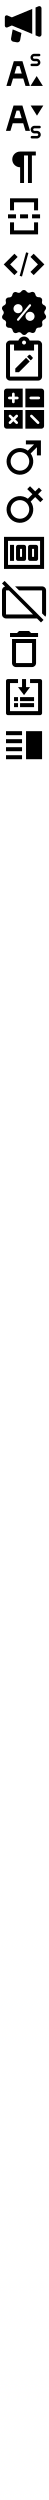
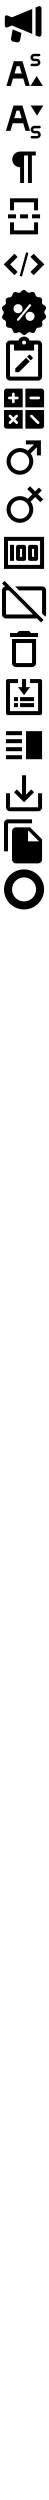
<svg xmlns="http://www.w3.org/2000/svg" width="24" height="1248" viewBox="0 0 24 1248">
  <svg width="24" height="24" viewBox="0 0 24 24" id="ic_megaphone_24px" y="0">
    <path d="M5.511,19.224a1.36,1.36,0,0,0,1.103,1.575l1.868.329a1.36,1.36,0,0,0,1.575-1.103l.634-3.533L6.324,14.677Z" />
    <path d="M5.92,8.671,3.671,7.707a.901.901,0,0,0-1.256.829v4.316a.901.901,0,0,0,1.256.829L5.92,12.717l.258.107,4.367,1.816,5.534,2.301V4.445Z" />
    <path d="M19.237,3.132,17.75,3.751V17.637l1.487.619a1.063,1.063,0,0,0,1.471-.981V4.113A1.063,1.063,0,0,0,19.237,3.132Z" />
  </svg>
  <svg width="24" height="24" viewBox="0 0 24 24" id="ic_superscript_24px" y="24">
    <path d="M5.389 18.895l1.111-3.703h5.106l1.111 3.703h2.191l-3.703-12.342h-4.305l-3.703 12.342h2.192zM8.351 9.021h1.403l1.111 3.703h-3.625l1.111-3.703zM15.224 18.895l3.086-4.937 3.086 4.937h-6.171z" />
    <path d="M18.309 5.318h-1.234c-0.34 0-0.617-0.277-0.617-0.617s0.277-0.617 0.617-0.617h2.468c0.341 0 0.617-0.276 0.617-0.617s-0.276-0.617-0.617-0.617h-2.468c-1.021 0-1.851 0.831-1.851 1.851 0 0.474 0.179 0.906 0.473 1.234 0.339 0.378 0.831 0.617 1.378 0.617h1.234c0.34 0 0.617 0.277 0.617 0.617s-0.277 0.617-0.617 0.617h-2.468c-0.341 0-0.617 0.276-0.617 0.617s0.276 0.617 0.617 0.617h2.468c1.021 0 1.851-0.831 1.851-1.851 0-0.474-0.179-0.906-0.473-1.234-0.339-0.378-0.831-0.617-1.378-0.617z" />
  </svg>
  <svg width="24" height="24" viewBox="0 0 24 24" id="ic_subscript_24px" y="48">
    <path d="M5.214 17.326l1.139-3.796h5.234l1.139 3.796h2.246l-3.796-12.652h-4.413l-3.796 12.652h2.246zM8.25 7.204h1.438l1.139 3.796h-3.716l1.139-3.796zM21.622 4.674l-3.163 5.061-3.163-5.061h6.326z" />
    <path d="M18.459 17.326h-1.265c-0.349 0-0.633-0.284-0.633-0.633s0.284-0.633 0.633-0.633h2.53c0.349 0 0.633-0.283 0.633-0.633s-0.283-0.633-0.633-0.633h-2.53c-1.046 0-1.898 0.851-1.898 1.898 0 0.486 0.184 0.929 0.485 1.265 0.348 0.388 0.852 0.633 1.413 0.633h1.265c0.349 0 0.633 0.284 0.633 0.633s-0.284 0.633-0.633 0.633h-2.53c-0.349 0-0.633 0.283-0.633 0.633s0.283 0.633 0.633 0.633h2.53c1.046 0 1.898-0.851 1.898-1.898 0-0.486-0.184-0.929-0.485-1.265-0.348-0.388-0.852-0.633-1.413-0.633z" />
  </svg>
  <svg width="24" height="24" viewBox="0 0 24 24" id="ic_paragraph_24px" y="72">
    <path d="M10.040 3.659h7.841v1.96h-1.96v13.721h-1.96v-13.721h-1.96v13.721h-1.96v-7.841c-2.165 0-3.92-1.755-3.92-3.92s1.755-3.92 3.92-3.92z" />
  </svg>
  <svg width="24" height="24" viewBox="0 0 24 24" id="ic_page_break_24px" y="96">
    <path d="M5 9v-6h14v6h-2v-4h-10v4h-2z" />
    <path d="M19 15v6h-14v-6h2v4h10v-4h2z" />
    <path d="M4 11h4v2h-4v-2z" />
    <path d="M10 11h4v2h-4v-2z" />
    <path d="M16 11h4v2h-4v-2z" />
  </svg>
  <svg width="24" height="24" viewBox="0 0 24 24" id="ic_html_code_24px" y="120">
    <path d="M15.201 15.735l1.601 1.601 5.336-5.336-5.336-5.336-1.601 1.601 3.735 3.735z" />
    <path d="M8.799 8.265l-1.601-1.601-5.336 5.336 5.336 5.336 1.601-1.601-3.735-3.735z" />
    <path d="M13.022 5.973l1.158 0.316-3.201 11.739-1.158-0.316 3.201-11.739z" />
  </svg>
  <svg width="24" height="24" viewBox="0 0 24 24" id="ic_discount_24px" y="144">
    <path d="M22.74,13.242l-.341-.466a1.468,1.468,0,0,1-.014-1.71l.332-.47A1.468,1.468,0,0,0,22.21,8.457l-.507-.272A1.461,1.461,0,0,1,20.951,6.65l.097-.567a1.464,1.464,0,0,0-1.383-1.706l-.576-.023a1.47,1.47,0,0,1-1.346-1.056l-.161-.553a1.461,1.461,0,0,0-1.987-.936l-.53.226a1.461,1.461,0,0,1-1.669-.369L13.012,1.237a1.461,1.461,0,0,0-2.195.018l-.378.433a1.466,1.466,0,0,1-1.664.392L8.24,1.859a1.468,1.468,0,0,0-1.973.968l-.152.558A1.456,1.456,0,0,1,4.787,4.46l-.576.032A1.464,1.464,0,0,0,2.855,6.221l.106.567a1.462,1.462,0,0,1-.728,1.544L1.73,8.614a1.463,1.463,0,0,0-.47,2.144l.341.466a1.468,1.468,0,0,1,.014,1.71l-.332.47A1.468,1.468,0,0,0,1.79,15.543l.507.272A1.461,1.461,0,0,1,3.049,17.35l-.097.567a1.464,1.464,0,0,0,1.383,1.706l.576.023a1.47,1.47,0,0,1,1.346,1.056l.161.553a1.461,1.461,0,0,0,1.987.936l.53-.226a1.461,1.461,0,0,1,1.669.369l.383.429a1.461,1.461,0,0,0,2.195-.018l.378-.433a1.466,1.466,0,0,1,1.664-.392l.535.221a1.468,1.468,0,0,0,1.973-.968l.152-.558A1.456,1.456,0,0,1,19.213,19.54l.576-.032a1.464,1.464,0,0,0,1.355-1.729l-.106-.567a1.462,1.462,0,0,1,.728-1.544l.503-.281A1.462,1.462,0,0,0,22.74,13.242ZM6.737,10.089a2.268,2.268,0,1,1,2.268,2.268A2.267,2.267,0,0,1,6.737,10.089ZM9.444,15.94a.555.555,0,0,1-.779.074h0a.555.555,0,0,1-.074-.779l5.952-7.169a.553.553,0,0,1,.853.705Zm5.542.235a2.268,2.268,0,1,1,2.268-2.268A2.267,2.267,0,0,1,14.985,16.175Z" />
  </svg>
  <svg width="24" height="24" viewBox="0 0 24 24" id="ic_clipboard_24px" y="168">
    <path d="M19,2H14.82A2.988,2.988,0,0,0,9.18,2H5A2.006,2.006,0,0,0,3,4V20a2.006,2.006,0,0,0,2,2H19a2.006,2.006,0,0,0,2-2V4A2.006,2.006,0,0,0,19,2ZM12,2a1,1,0,1,1-1,1A1.003,1.003,0,0,1,12,2Zm7,18H5V4H7V7H17V4h2Z" />
    <path d="M7.628,15.988V17.81H9.45l5.374-5.374-1.822-1.822Zm8.605-4.961a.484.484,0,0,0,0-.685l-1.137-1.137a.484.484,0,0,0-.685,0l-.889.889,1.822,1.822Z" />
  </svg>
  <svg width="24" height="24" viewBox="0 0 24 24" id="ic_calculate_24px" y="192">
    <path d="M3.333,2A1.336,1.336,0,0,0,2,3.333v8h9.333V2ZM8.667,7.333H7.333V8.667A.667.667,0,0,1,6,8.667V7.333H4.667A.667.667,0,1,1,4.667,6H6V4.667a.667.667,0,1,1,1.333,0V6H8.667a.667.667,0,0,1,0,1.333Z" />
    <path d="M2,12.667v8A1.335,1.335,0,0,0,3.333,22h8V12.667ZM8.805,19.472a.669.669,0,0,1-.944,0L6.667,18.276,5.472,19.471a.667.667,0,1,1-.944-.941l1.196-1.196L4.529,16.139a.667.667,0,1,1,.943-.943l1.195,1.195L7.861,15.196a.667.667,0,1,1,.943.943L7.609,17.333,8.804,18.528A.668.668,0,0,1,8.805,19.472Z" />
    <path d="M12.667,12.667V22h8A1.334,1.334,0,0,0,22,20.667v-8ZM19.472,19.472a.669.669,0,0,1-.944,0l-3.333-3.333a.667.667,0,0,1,.943-.943l3.333,3.333A.666.666,0,0,1,19.472,19.472Z" />
    <path d="M20.667,2h-8v9.333H22v-8A1.335,1.335,0,0,0,20.667,2ZM19.333,7.333h-4a.667.667,0,0,1,0-1.333h4a.667.667,0,1,1,0,1.333Z" />
  </svg>
  <svg width="24" height="24" viewBox="0 0 24 24" id="ic_gender_male_24px" y="216">
    <path d="M12.93,5.837h4.084L13.893,8.959a6.665,6.665,0,1,0,1.414,1.414L18.429,7.251v4.084h2V3.837H12.93Zm.313,11.759a4.649,4.649,0,1,1,1.361-3.287A4.652,4.652,0,0,1,13.243,17.596Z" />
  </svg>
  <svg width="24" height="24" viewBox="0 0 24 24" id="ic_gender_female_24px" y="240">
    <path d="M20.142,10.698l1.414-1.414L18.985,6.713,20.849,4.85l-1.414-1.414L17.571,5.299,15,2.728,13.586,4.143l2.571,2.571L13.903,8.967a6.665,6.665,0,1,0,1.411,1.417l2.256-2.257Zm-6.898,6.897a4.649,4.649,0,1,1,1.361-3.287A4.655,4.655,0,0,1,13.243,17.596Z" />
  </svg>
  <svg width="24" height="24" viewBox="0 0 24 24" id="ic_money_24px" y="264">
    <path fill="none" d="M0 0h24v24H0V0z" />
    <path d="M5 8h2v8H5zm7 0H9c-.55 0-1 .45-1 1v6c0 .55.45 1 1 1h3c.55 0 1-.45 1-1V9c0-.55-.45-1-1-1zm-1 6h-1v-4h1v4zm7-6h-3c-.55 0-1 .45-1 1v6c0 .55.45 1 1 1h3c.55 0 1-.45 1-1V9c0-.55-.45-1-1-1zm-1 6h-1v-4h1v4z" />
    <path fill="none" d="M4 6h16v12H4z" />
    <path d="M2 4v16h20V4H2zm2 14V6h16v12H4z" />
  </svg>
  <svg width="24" height="24" viewBox="0 0 24 24" id="ic_screen_off_24px" y="288">
    <path d="M1,3.27,2.53,4.8A1.983,1.983,0,0,0,1,6.73v12a2.006,2.006,0,0,0,2,2H18.46l2,2,1.26-1.27L2.27,2ZM3,18.73v-12H4.46l12,12Zm4.52-14,2,2H21V18.21l1.65,1.65A1.99,1.99,0,0,0,23,18.73v-12a1.993,1.993,0,0,0-2-2Z" />
  </svg>
  <svg width="24" height="24" viewBox="0 0 24 24" id="ic_delete_outline_24px" y="312">
    <path d="M6 19c0 1.1.9 2 2 2h8c1.1 0 2-.9 2-2V7H6v12zM8 9h8v10H8V9zm7.5-5l-1-1h-5l-1 1H5v2h14V4z" />
    <path fill="none" d="M0 0h24v24H0V0z" />
  </svg>
  <svg width="24" height="24" viewBox="0 0 24 24" id="ic_apply_to_list_24px" y="336">
    <rect x="10" y="15" width="7" height="2" />
    <rect x="10" y="12" width="7" height="2" />
    <rect x="7" y="12" width="2" height="2" />
    <rect x="7" y="15" width="2" height="2" />
    <path d="M20.1,3H15V5h4V19H5V5H9V3H3.9a.896.896,0,0,0-.9.9V20.1a.967.967,0,0,0,.9.9H20.1a1.061,1.061,0,0,0,.9-.9V3.9A.967.967,0,0,0,20.1,3Z" />
    <polygon points="12 11 15 7.01 13 7.01 13 5.51 13 5 13 3 11 3 11 5 11 5.51 11 7.01 9 7.01 12 11" />
  </svg>
  <svg width="24" height="24" viewBox="0 0 24 24" id="ic_vertical_split_24px" y="360">
    <path fill="none" d="M0 0h24v24H0V0z" />
    <path d="M3 15h8v-2H3v2zm0 4h8v-2H3v2zm0-8h8V9H3v2zm0-6v2h8V5H3zm10 0h8v14h-8V5z" />
  </svg>
+   <svg width="24" height="24" viewBox="0 0 24 24" id="ic_save_alt_24px" y="384">
+     <path d="M19 12v7H5v-7H3v7c0 1.1.9 2 2 2h14c1.1 0 2-.9 2-2v-7h-2zm-6 .67l2.59-2.58L17 11.5l-5 5-5-5 1.41-1.41L11 12.67V3h2z" />
+     <path fill="none" d="M0 0h24v24H0z" />
+   </svg>
+   <svg width="24" height="24" viewBox="0 0 24 24" id="ic_file_copy_24px" y="408">
+     <path fill="none" d="M0 0h24v24H0z" />
+     <path d="M16 1H4c-1.1 0-2 .9-2 2v14h2V3h12V1zm-1 4l6 6v10c0 1.1-.9 2-2 2H7.99C6.89 23 6 22.1 6 21l.01-14c0-1.1.89-2 1.99-2h7zm-1 7h5.5L14 6.5V12z" />
+   </svg>
+   <svg width="24" height="24" viewBox="0 0 24 24" id="ic_trip_origin_24px" y="432">
+     <path fill="none" d="M0 0h24v24H0z" />
+     <path d="M2 12C2 6.48 6.48 2 12 2s10 4.48 10 10-4.48 10-10 10S2 17.52 2 12zm10 6c3.31 0 6-2.69 6-6s-2.69-6-6-6-6 2.69-6 6 2.69 6 6 6z" />
+     <path fill="none" d="M0 0h24v24H0z" />
+   </svg>
</svg>
